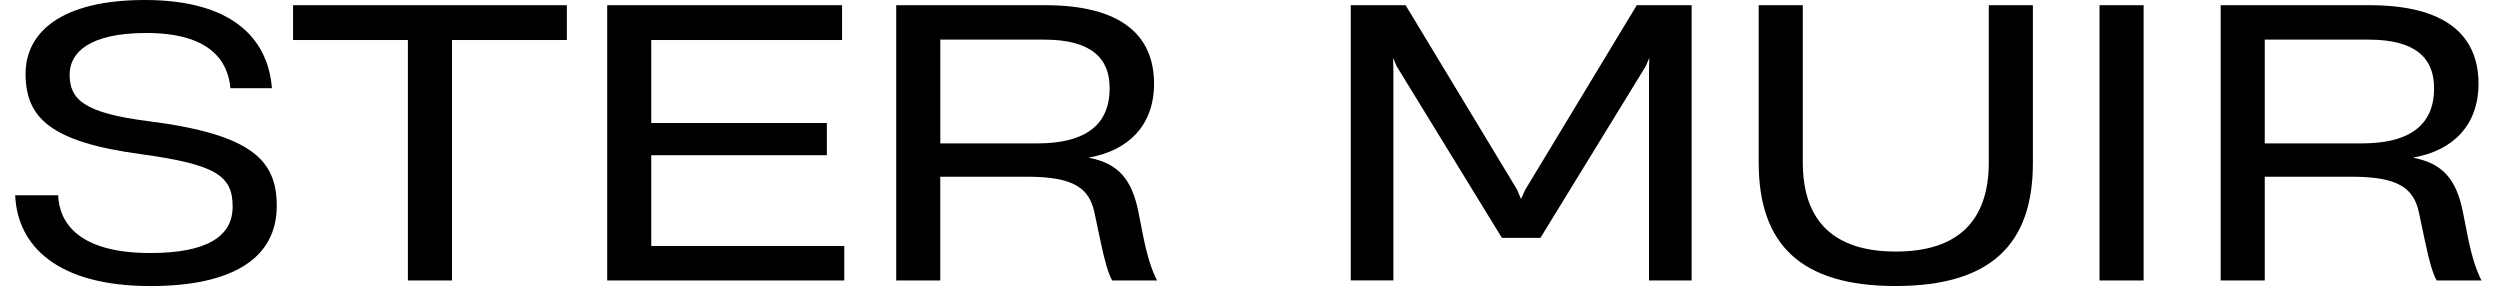
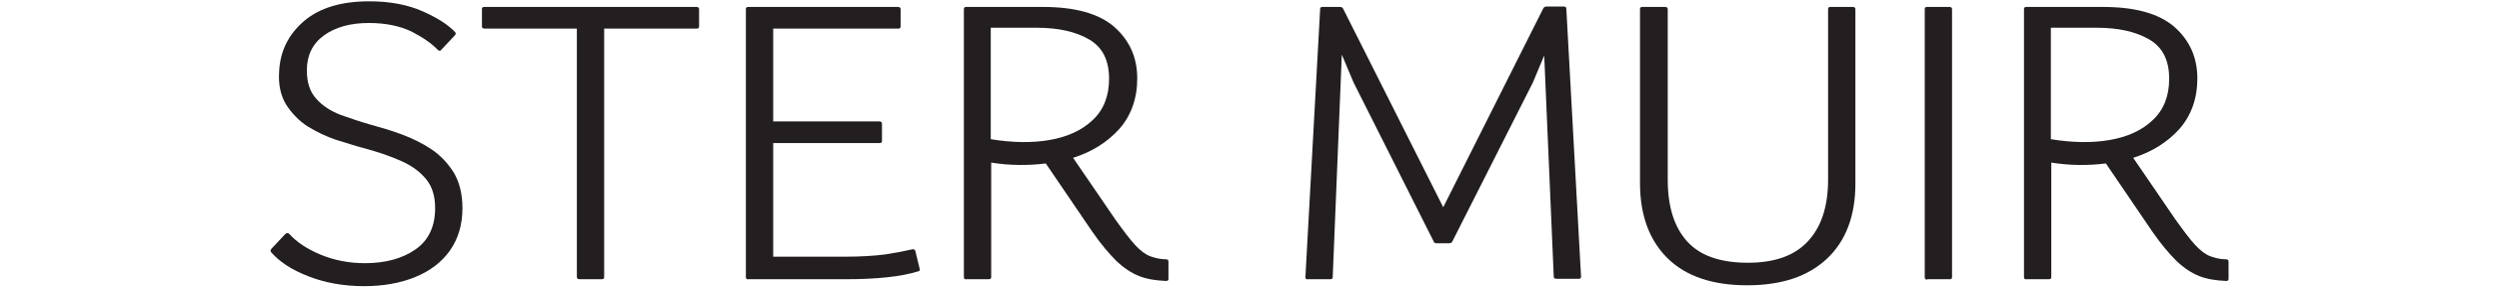
- <svg xmlns="http://www.w3.org/2000/svg" version="1.1" id="Layer_1" x="0px" y="0px" viewBox="0 0 576.62 65.97" style="enable-background:new 0 0 576.62 65.97;" xml:space="preserve">
+ <svg xmlns="http://www.w3.org/2000/svg" version="1.1" id="Layer_1" x="0px" y="0px" viewBox="0 0 576.6 66" style="enable-background:new 0 0 576.6 66;" xml:space="preserve">
+   <style type="text/css">
+ 	.st0{fill:#231F20;}
+ </style>
  <g>
-     <path d="M3.5,45.03h9.91c0.26,6.41,4.79,13.33,21.28,13.33c12.9,0,18.97-3.76,18.97-10.68c0-7.18-3.85-9.74-21.19-12.13   C11.54,32.73,5.9,27.09,5.9,17c0-9.4,8.03-17,27.51-17c19.74,0,28.37,8.54,29.31,20.34h-9.57c-0.6-6.58-5.04-12.73-19.4-12.73   c-13.16,0-17.69,4.53-17.69,9.57c0,5.81,3.33,8.89,18.2,10.77c24.1,3.08,29.57,9.14,29.57,19.57c0,12.22-10.51,18.46-29.14,18.46   C13.33,65.97,4.02,56.82,3.5,45.03z" />
-     <path d="M94.08,64.69V9.23H67.59V1.2h63.15v8.03h-26.49v55.46H94.08z" />
-     <path d="M140.05,64.69V1.2h54.17v8.03h-44.01v19.14h40.5v7.43h-40.5v20.94h44.52v7.95H140.05z" />
-     <path d="M206.71,64.69V1.2h34.35c17.43,0,25.12,6.84,25.12,18.12c0,9.48-5.81,15.38-14.95,17v0.09c6.58,1.28,9.83,4.79,11.36,12.56   l1.11,5.64c1.03,4.96,1.97,7.69,3.16,10.08h-10.34c-0.94-1.71-1.71-4.36-2.82-9.66l-1.28-6.07c-1.2-5.47-4.61-8.2-15.47-8.2h-20.08   v23.93H206.71z M216.88,33.07h22.47c10.17,0,16.58-3.67,16.58-12.65v-0.17c0-6.75-4.19-11.11-15.04-11.11h-24.01V33.07z" />
-     <path d="M311.55,64.69V1.2h12.65l25.72,42.55l0.85,2.05h0.09l0.94-2.05L377.52,1.2h12.65v63.49h-9.83V15.89l0.08-2.56l-0.85,1.97   L355.3,54.86h-8.89L322.15,15.3l-0.85-1.97l0.08,2.56v48.79H311.55z" />
-     <path d="M405.64,37.51V1.2h10.17v36.23c0,13.76,7.35,20.59,21.45,20.59c14.1,0,21.45-6.84,21.45-20.59V1.2h10.17v36.4   c0,18.71-9.66,28.37-31.7,28.37C415.38,65.97,405.64,56.4,405.64,37.51z" />
-     <path d="M484.25,64.69V1.2h10.17v63.49H484.25z" />
-     <path d="M512.19,64.69V1.2h34.35c17.43,0,25.12,6.84,25.12,18.12c0,9.48-5.81,15.38-14.95,17v0.09c6.58,1.28,9.83,4.79,11.37,12.56   l1.11,5.64c1.03,4.96,1.96,7.69,3.16,10.08h-10.34c-0.94-1.71-1.71-4.36-2.82-9.66l-1.28-6.07c-1.2-5.47-4.62-8.2-15.47-8.2h-20.08   v23.93H512.19z M522.36,33.07h22.47c10.17,0,16.58-3.67,16.58-12.65v-0.17c0-6.75-4.19-11.11-15.04-11.11h-24.01V33.07z" />
+     <path class="st0" d="M65.9,53.9c0.3-0.2,0.5-0.2,0.8,0c1.7,1.9,4.1,3.5,7.2,4.8c3.1,1.3,6.6,2,10.3,2c4.8,0,8.7-1.1,11.7-3.2   c3-2.1,4.5-5.3,4.5-9.5c0-2.8-0.7-5-2.1-6.7c-1.4-1.7-3.3-3.1-5.8-4.2c-2.5-1.1-5.4-2.1-8.8-3c-1.9-0.5-4-1.2-6.3-1.9   c-2.3-0.8-4.4-1.8-6.5-3.1c-2-1.3-3.6-3-4.9-5c-1.2-2-1.8-4.5-1.6-7.5c0.2-4.7,2.1-8.6,5.7-11.7c3.6-3.1,8.7-4.6,15.1-4.6   c4.8,0,8.9,0.8,12.3,2.3c3.4,1.5,5.9,3.1,7.5,4.8c0.2,0.2,0.2,0.4,0,0.7l-3.2,3.4c-0.2,0.3-0.4,0.3-0.8,0c-1.3-1.4-3.3-2.8-6-4.2   c-2.7-1.3-6-2-9.9-2c-4.3,0-7.8,1-10.4,2.9c-2.6,1.9-3.9,4.6-3.9,8c0,2.8,0.7,5,2.2,6.6c1.4,1.6,3.3,2.8,5.6,3.7   c2.3,0.8,4.6,1.6,7.1,2.3c2.2,0.6,4.6,1.3,7,2.2c2.4,0.9,4.7,2,6.8,3.4c2.1,1.4,3.8,3.2,5.2,5.4c1.3,2.2,2,4.9,2,8.2   c0,3.9-1,7.1-2.9,9.8c-1.9,2.7-4.6,4.7-8,6.1c-3.4,1.4-7.4,2.1-11.8,2.1c-4.8,0-9.1-0.8-12.9-2.3c-3.9-1.5-6.7-3.4-8.6-5.6   c-0.1-0.2-0.1-0.4,0.1-0.7L65.9,53.9z" />
+     <path class="st0" d="M111.8,6.6c-0.4,0-0.6-0.2-0.6-0.5v-4c0-0.4,0.2-0.5,0.6-0.5h48.9c0.4,0,0.6,0.2,0.6,0.5v4   c0,0.4-0.2,0.5-0.6,0.5h-21.3v57.3c0,0.4-0.2,0.5-0.6,0.5h-5.1c-0.4,0-0.6-0.2-0.6-0.5V6.6H111.8z" />
+     <path class="st0" d="M172.1,63.9V2.1c0-0.4,0.2-0.5,0.6-0.5h34.5c0.4,0,0.6,0.2,0.6,0.5v4c0,0.4-0.2,0.5-0.6,0.5h-28.8V28h24.5   c0.4,0,0.6,0.2,0.6,0.5v4c0,0.4-0.2,0.5-0.6,0.5h-24.5v26.2h16.6c3.5,0,6.6-0.2,9.1-0.5c2.6-0.4,4.7-0.8,6.4-1.2   c0.4-0.1,0.6,0.1,0.7,0.4l1,4.1c0.1,0.3,0,0.5-0.4,0.6c-3.9,1.2-9.4,1.8-16.8,1.8h-22.2C172.3,64.5,172.1,64.3,172.1,63.9z" />
+     <path class="st0" d="M222.4,63.9V2.1c0-0.4,0.2-0.5,0.6-0.5h17.6c7.4,0,12.9,1.5,16.5,4.6c3.5,3.1,5.3,7,5.3,11.9   c0,4.6-1.4,8.5-4.1,11.6c-2.8,3.1-6.3,5.3-10.7,6.7l9.8,14.3c1.8,2.5,3.3,4.5,4.5,5.8c1.2,1.3,2.4,2.2,3.5,2.6   c1.1,0.4,2.3,0.7,3.6,0.7c0.4,0,0.6,0.2,0.6,0.5v4c0,0.4-0.2,0.5-0.6,0.5c-2.2-0.1-4.3-0.4-6.1-1.1c-1.8-0.7-3.6-1.9-5.3-3.5   c-1.7-1.7-3.6-3.9-5.6-6.8l-10.7-15.7c-4,0.5-8.3,0.5-12.6-0.2v26.4c0,0.4-0.2,0.5-0.6,0.5h-5.1C222.6,64.5,222.4,64.3,222.4,63.9z    M228.6,6.5v25.6c4.9,0.8,9.4,0.9,13.5,0.2c4.1-0.7,7.5-2.2,10-4.6c2.5-2.3,3.8-5.5,3.8-9.5c0-4.3-1.5-7.3-4.6-9.1   c-3.1-1.8-7.1-2.7-12.1-2.7H228.6z" />
+     <path class="st0" d="M301.2,63.9l3.4-61.8c0-0.4,0.2-0.5,0.6-0.5h4c0.3,0,0.5,0.1,0.7,0.4L333,47.8l23.1-45.9   c0.1-0.2,0.4-0.4,0.7-0.4h4c0.4,0,0.6,0.2,0.6,0.5l3.4,61.8c0,0.4-0.2,0.5-0.6,0.5h-5.1c-0.4,0-0.6-0.2-0.6-0.5l-2.2-51l-2.6,6.2   l-18.6,36.7c-0.1,0.2-0.3,0.4-0.7,0.4h-2.9c-0.4,0-0.6-0.1-0.7-0.4L312.3,19l-2.7-6.4l-2.1,51.3c0,0.4-0.2,0.5-0.6,0.5h-5.1   C301.4,64.5,301.2,64.3,301.2,63.9z" />
+     <path class="st0" d="M403.1,65.8c-8,0-14.1-2.1-18.3-6.2c-4.2-4.1-6.4-9.9-6.4-17.4V2.1c0-0.4,0.2-0.5,0.6-0.5h5.2   c0.4,0,0.6,0.2,0.6,0.5v39.3c0,6.3,1.5,11,4.5,14.3c3,3.3,7.7,4.9,14,4.9c6.1,0,10.7-1.6,13.8-4.9c3.1-3.3,4.7-8,4.7-14.3V2.1   c0-0.4,0.2-0.5,0.6-0.5h5.1c0.4,0,0.6,0.2,0.6,0.5v40.2c0,7.5-2.2,13.3-6.6,17.4C417.1,63.8,411,65.8,403.1,65.8z" />
+     <path class="st0" d="M444.7,64.5c-0.4,0-0.6-0.2-0.6-0.5V2.1c0-0.4,0.2-0.5,0.6-0.5h5.1c0.4,0,0.6,0.2,0.6,0.5v61.8   c0,0.4-0.2,0.5-0.6,0.5H444.7z" />
+     <path class="st0" d="M467,63.9V2.1c0-0.4,0.2-0.5,0.6-0.5h17.6c7.4,0,12.9,1.5,16.5,4.6c3.5,3.1,5.3,7,5.3,11.9   c0,4.6-1.4,8.5-4.1,11.6c-2.8,3.1-6.3,5.3-10.7,6.7l9.8,14.3c1.8,2.5,3.3,4.5,4.5,5.8c1.2,1.3,2.4,2.2,3.5,2.6   c1.1,0.4,2.3,0.7,3.6,0.7c0.4,0,0.6,0.2,0.6,0.5v4c0,0.4-0.2,0.5-0.6,0.5c-2.2-0.1-4.3-0.4-6.1-1.1c-1.8-0.7-3.6-1.9-5.3-3.5   c-1.7-1.7-3.6-3.9-5.6-6.8l-10.7-15.7c-4,0.5-8.3,0.5-12.6-0.2v26.4c0,0.4-0.2,0.5-0.6,0.5h-5.1C467.2,64.5,467,64.3,467,63.9z    M473.2,6.5v25.6c4.9,0.8,9.4,0.9,13.5,0.2c4.1-0.7,7.5-2.2,10-4.6c2.5-2.3,3.8-5.5,3.8-9.5c0-4.3-1.5-7.3-4.6-9.1   c-3.1-1.8-7.1-2.7-12.1-2.7H473.2z" />
  </g>
</svg>
